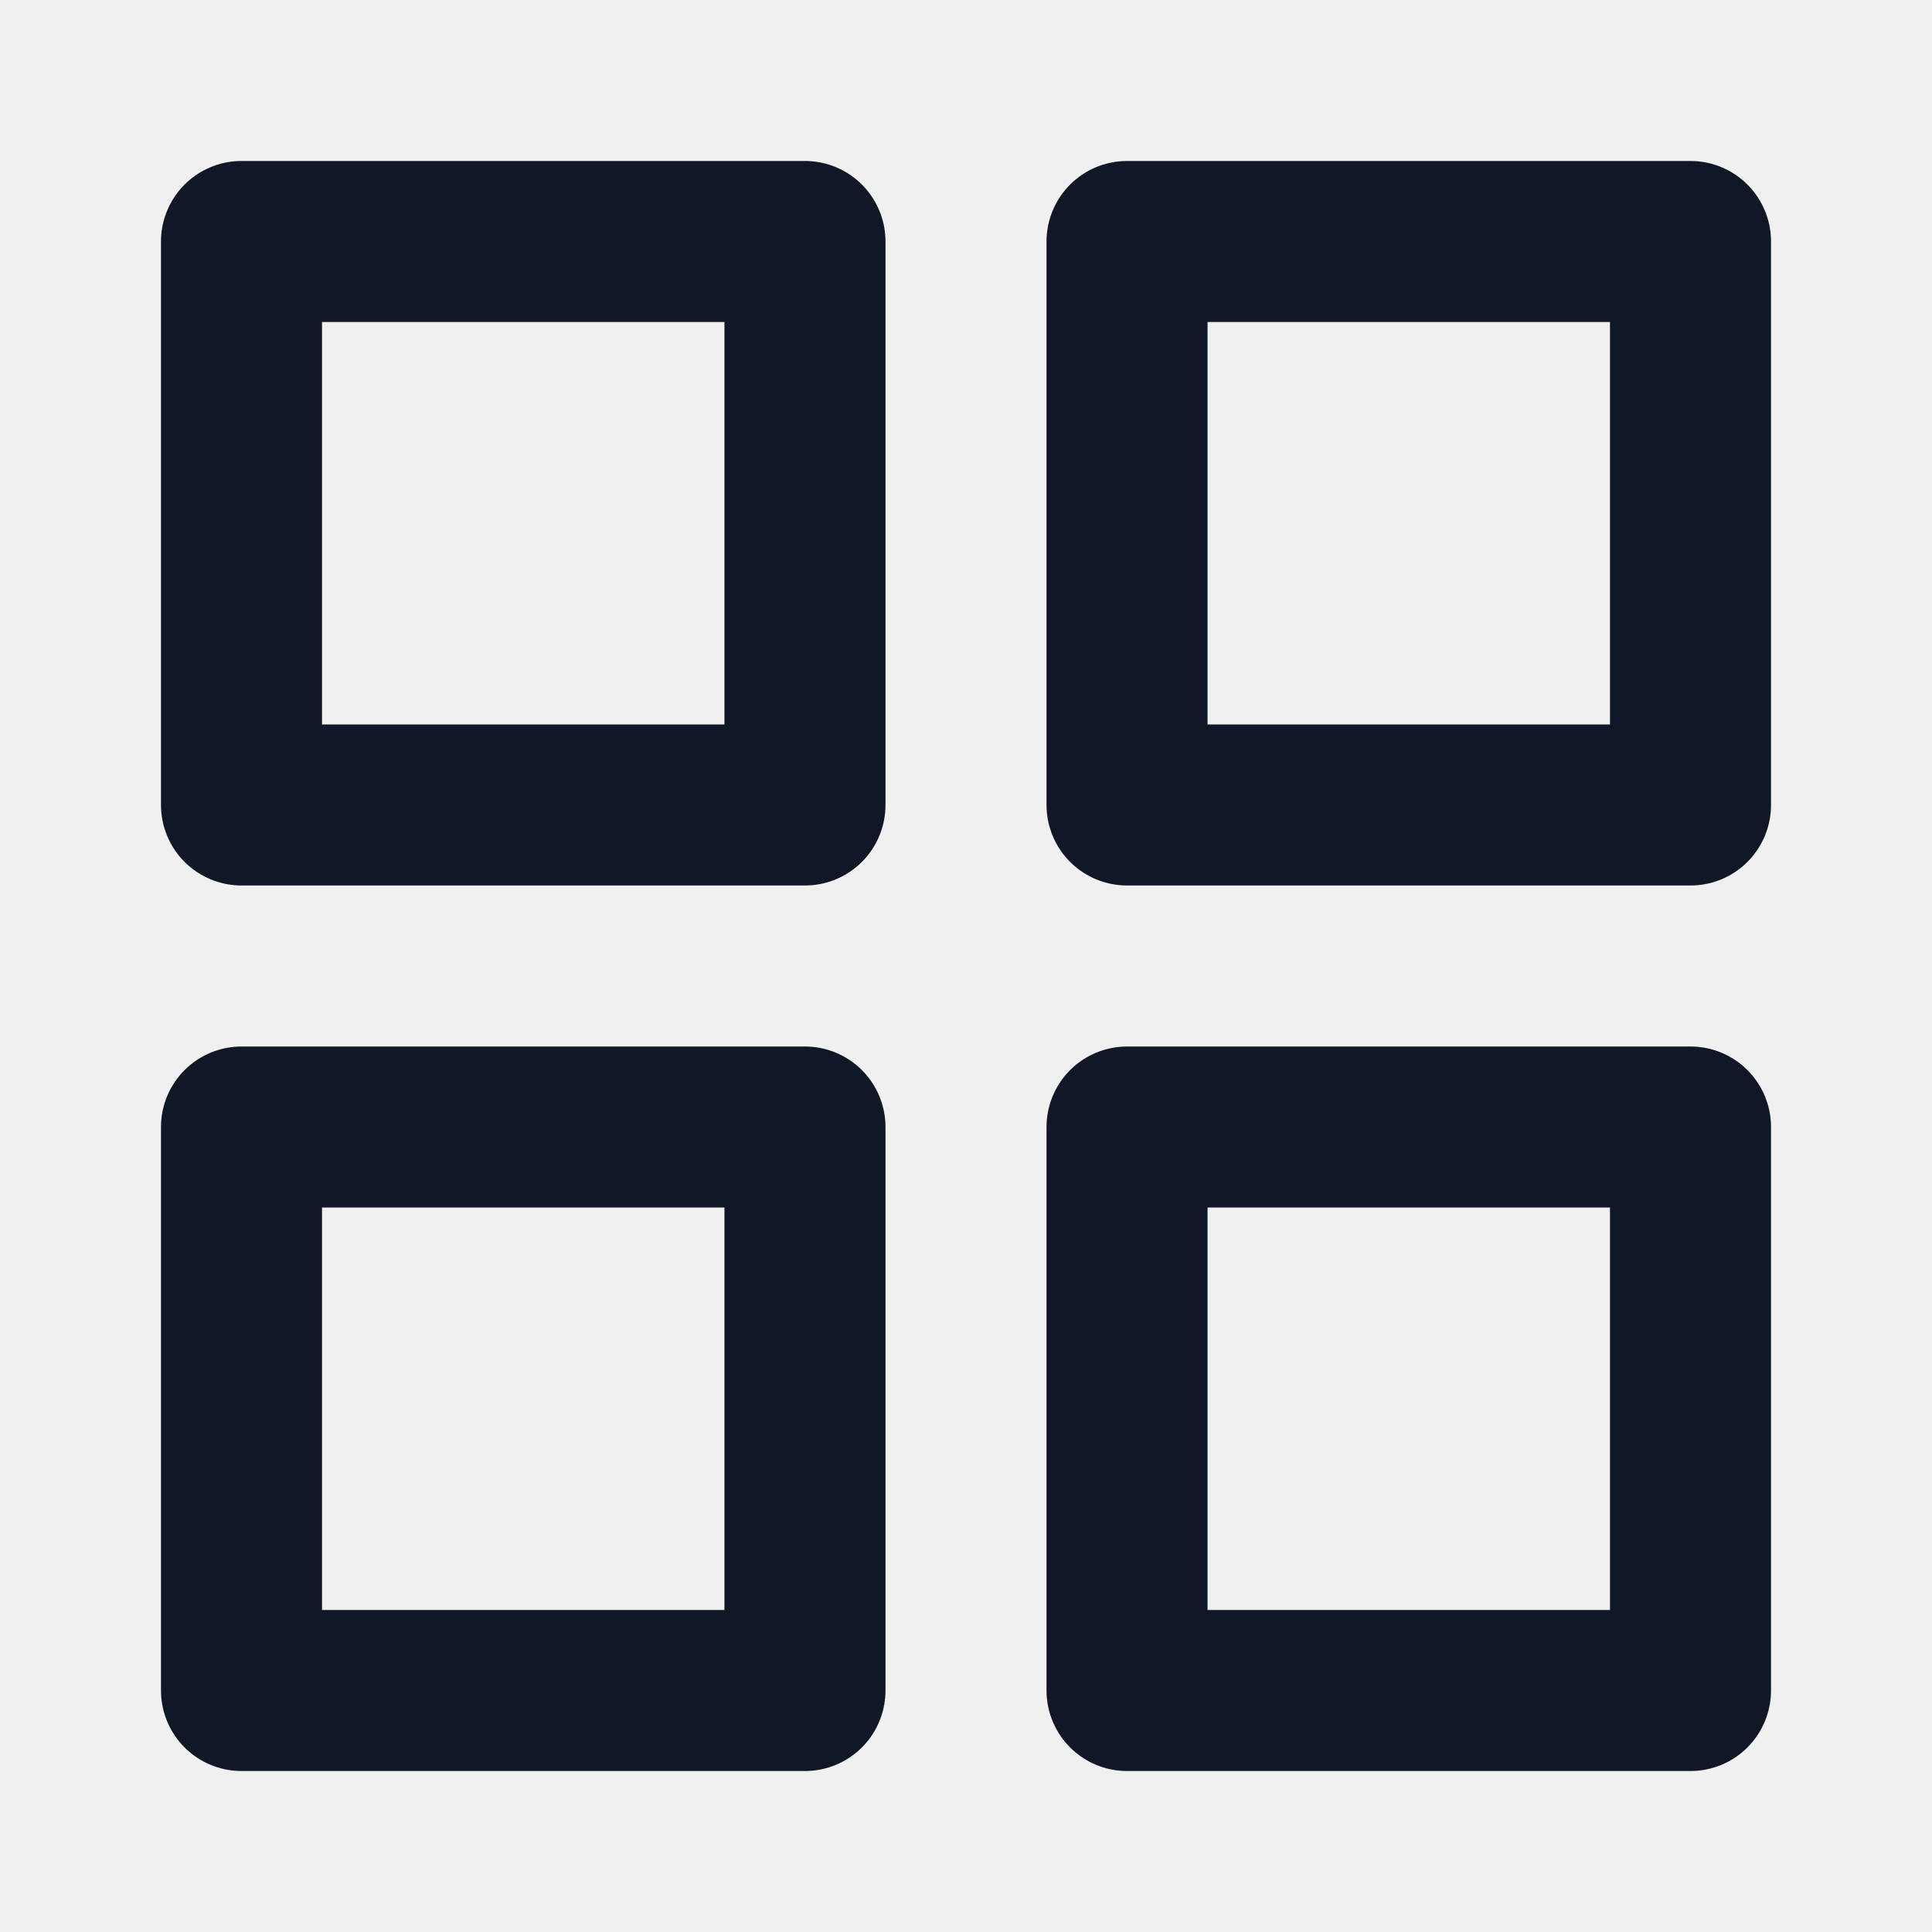
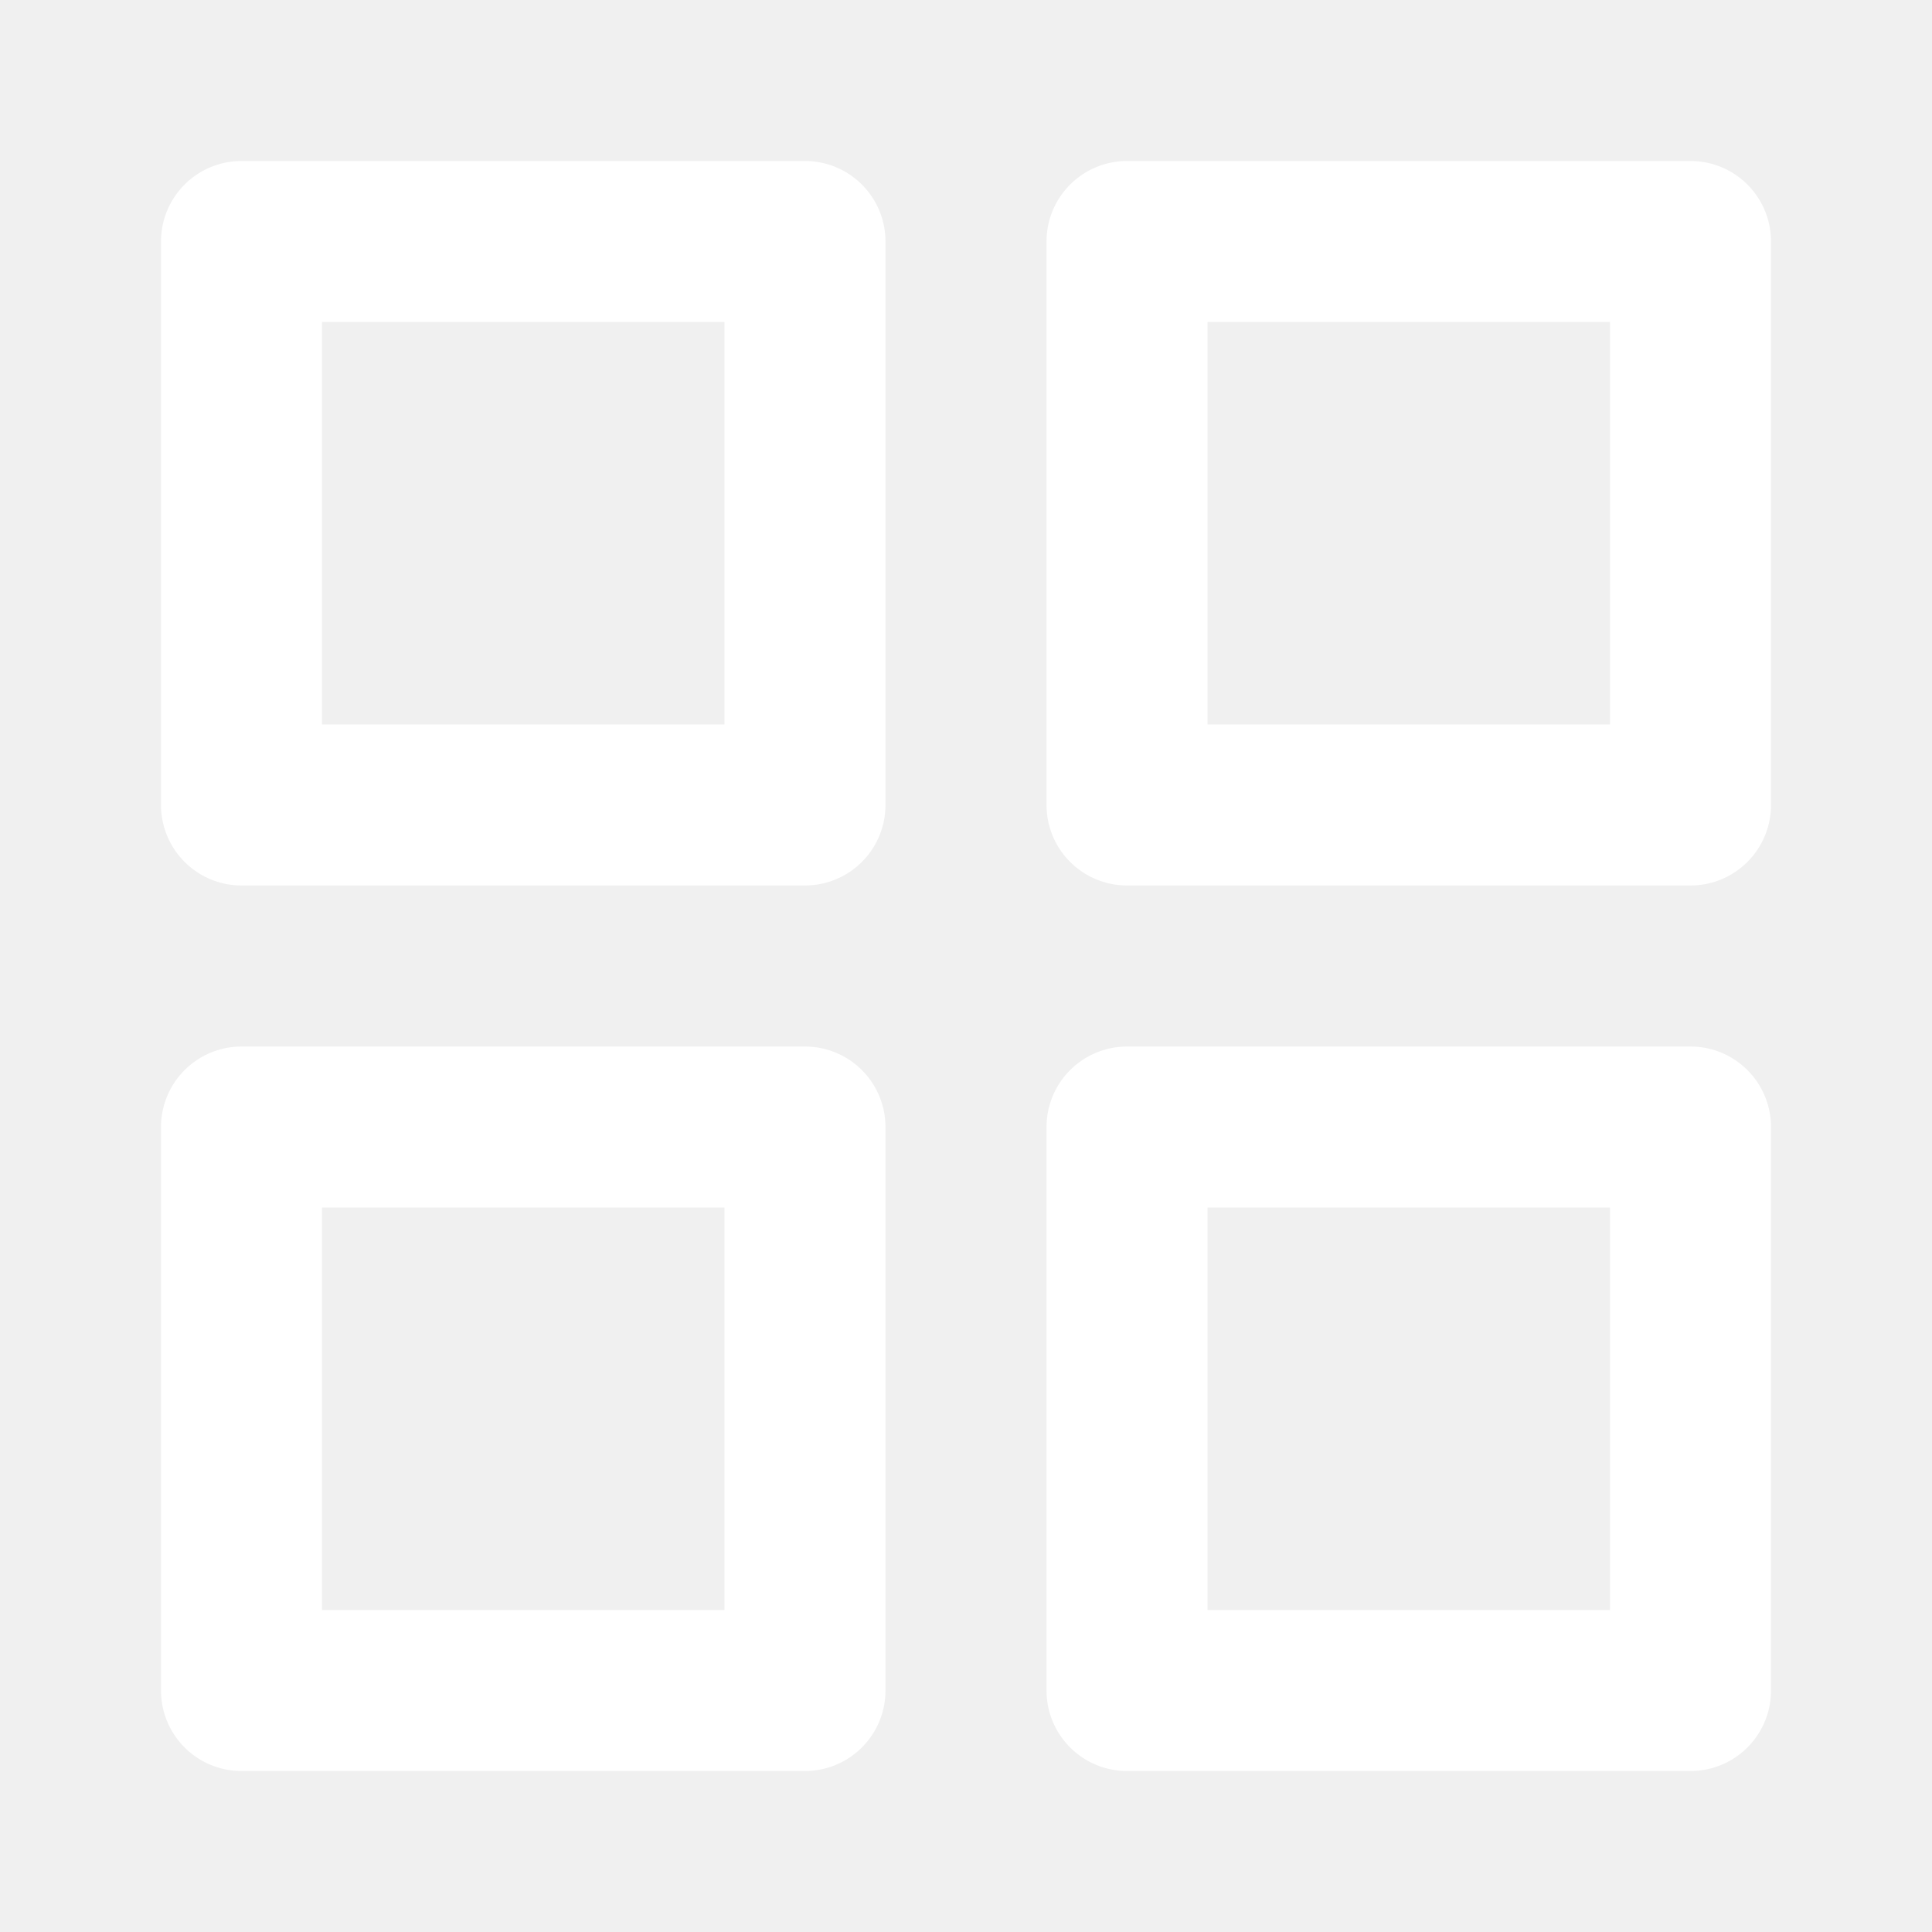
<svg xmlns="http://www.w3.org/2000/svg" width="20" height="20" viewBox="0 0 20 20" fill="none">
-   <path d="M8.333 2.5H2.5V8.333H8.333V2.5Z" stroke="#101828" stroke-width="1.667" stroke-linecap="round" stroke-linejoin="round" />
-   <path d="M17.5 2.5H11.667V8.333H17.5V2.5Z" stroke="#101828" stroke-width="1.667" stroke-linecap="round" stroke-linejoin="round" />
-   <path d="M17.5 11.667H11.667V17.5H17.5V11.667Z" stroke="#101828" stroke-width="1.667" stroke-linecap="round" stroke-linejoin="round" />
-   <path d="M8.333 11.667H2.5V17.5H8.333V11.667Z" stroke="#101828" stroke-width="1.667" stroke-linecap="round" stroke-linejoin="round" />
+   <path d="M8.333 2.5H2.5V8.333H8.333V2.5Z" stroke="#ffffff" stroke-width="1.667" stroke-linecap="round" stroke-linejoin="round" />
+   <path d="M17.5 2.5H11.667V8.333H17.5V2.5Z" stroke="#ffffff" stroke-width="1.667" stroke-linecap="round" stroke-linejoin="round" />
+   <path d="M17.5 11.667H11.667V17.5H17.5V11.667Z" stroke="#ffffff" stroke-width="1.667" stroke-linecap="round" stroke-linejoin="round" />
+   <path d="M8.333 11.667H2.5V17.5H8.333V11.667Z" stroke="#ffffff" stroke-width="1.667" stroke-linecap="round" stroke-linejoin="round" />
</svg>
